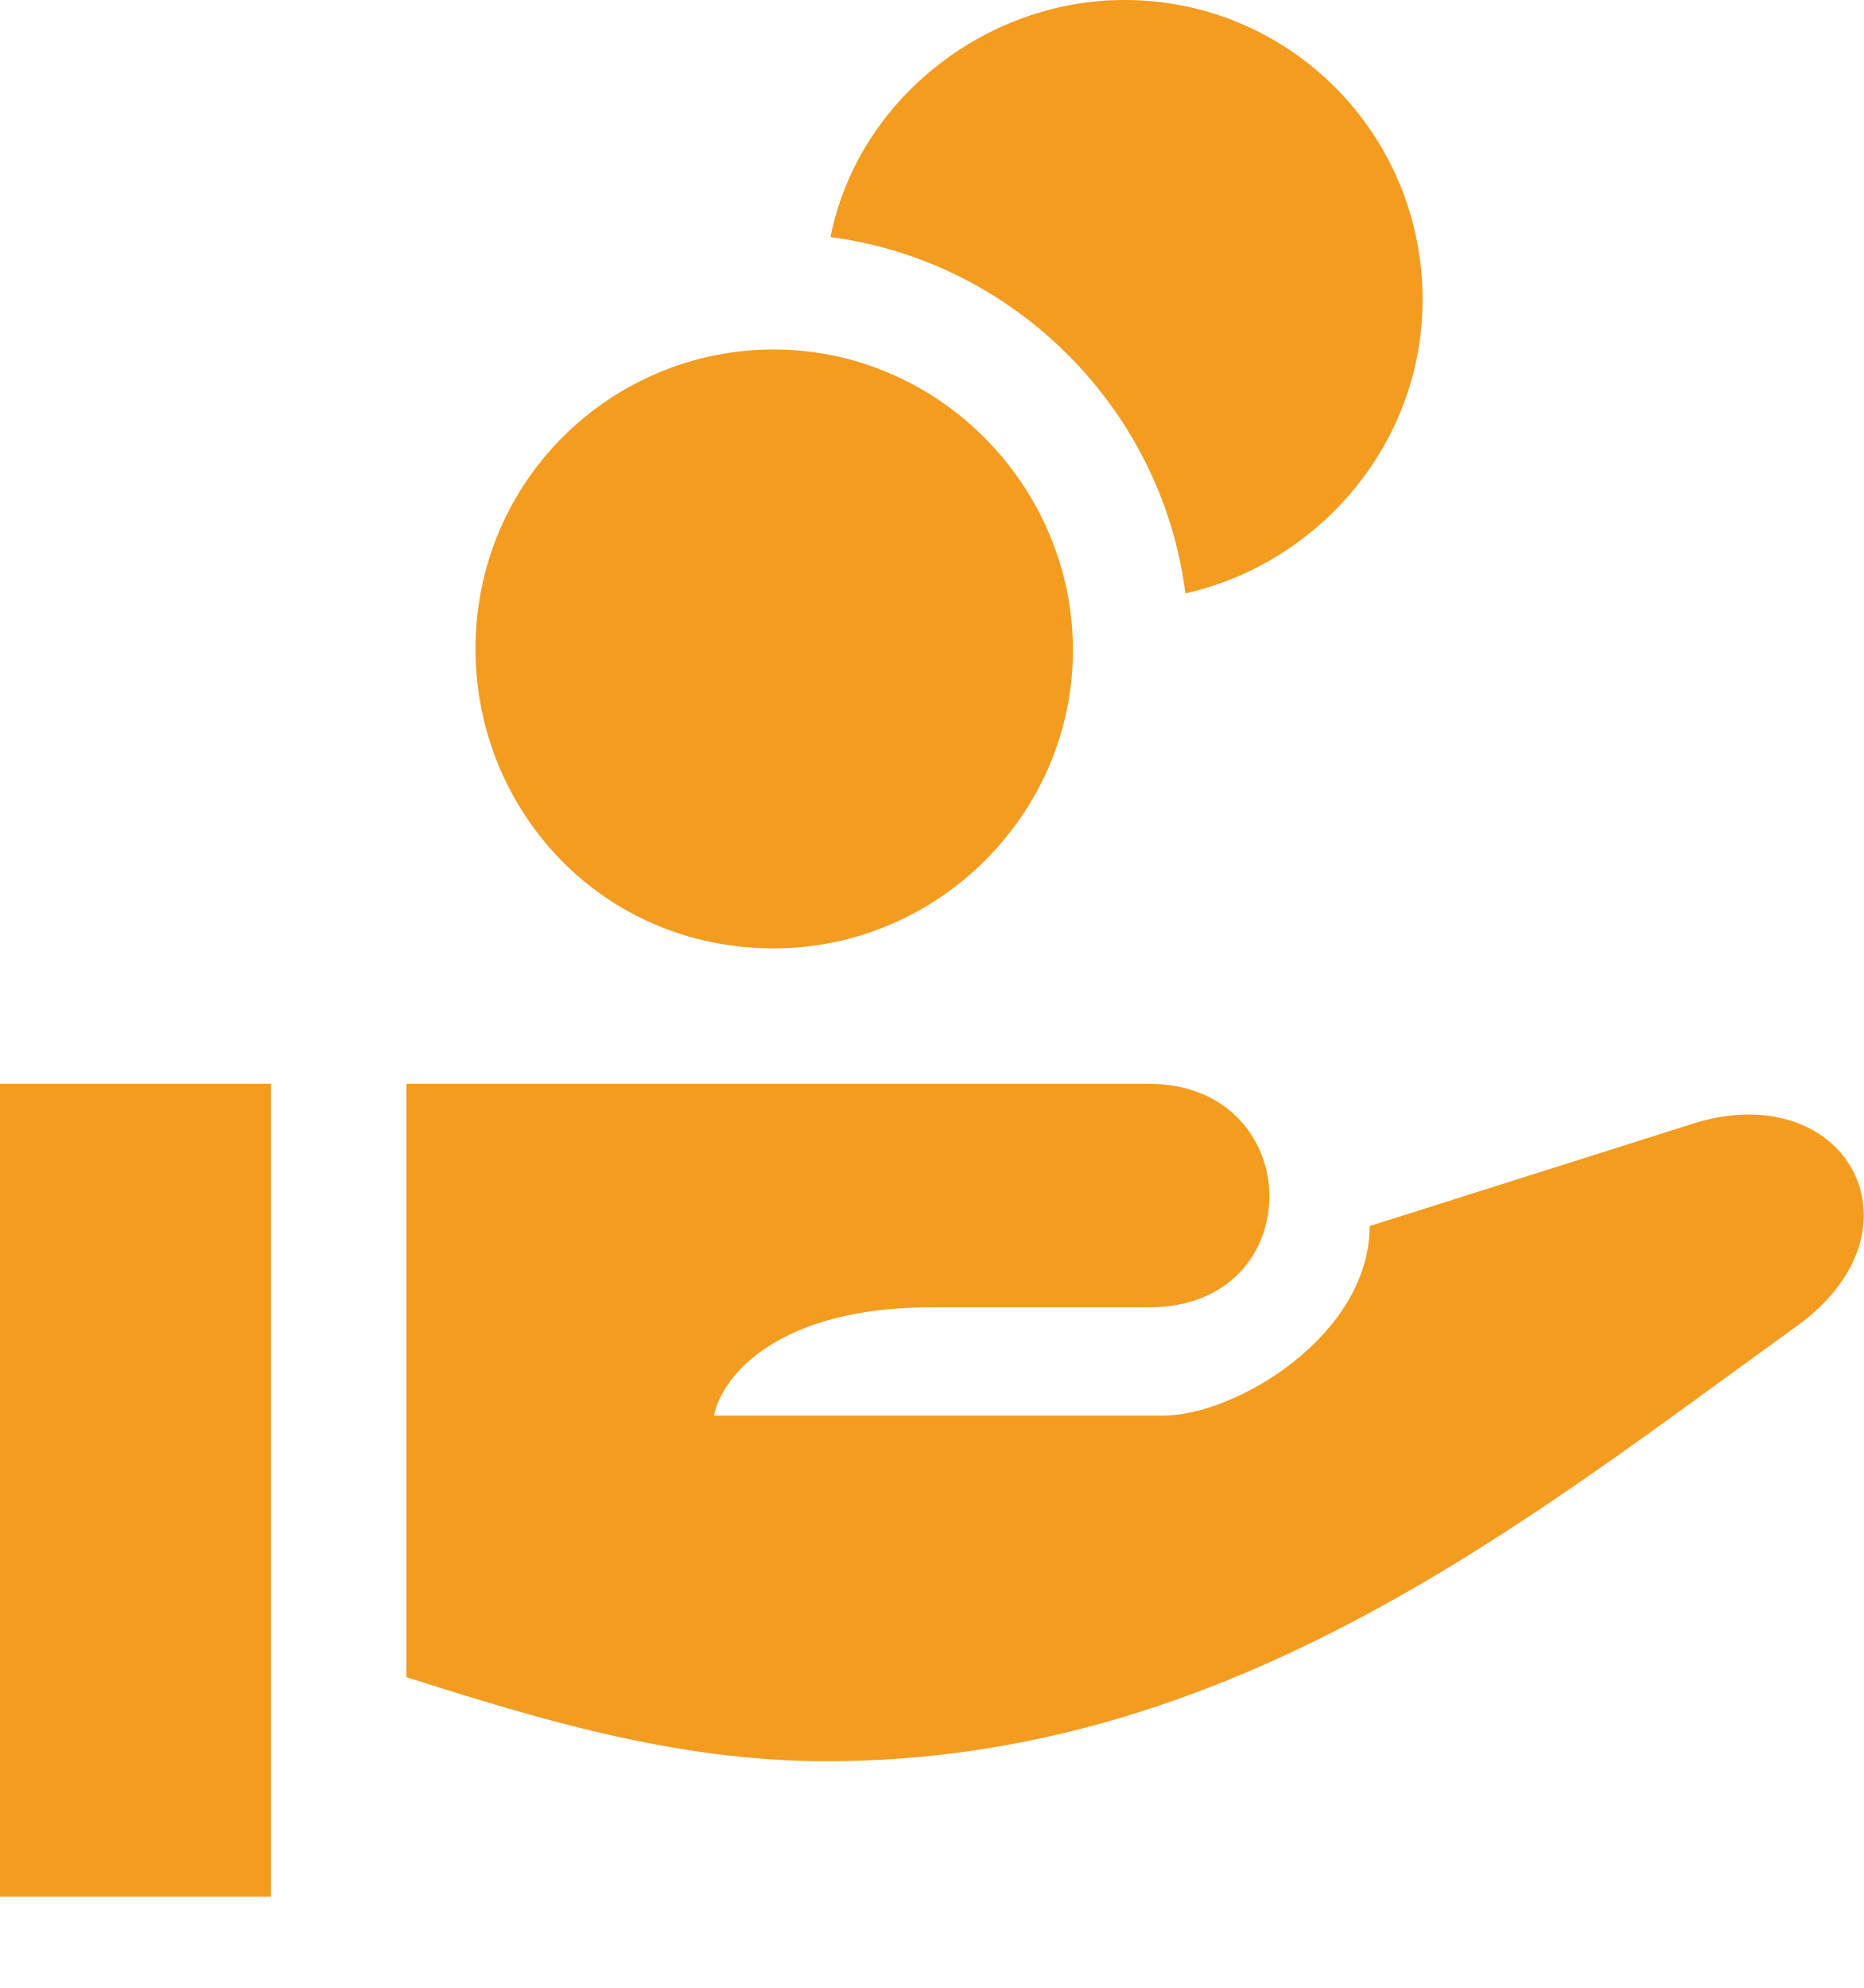
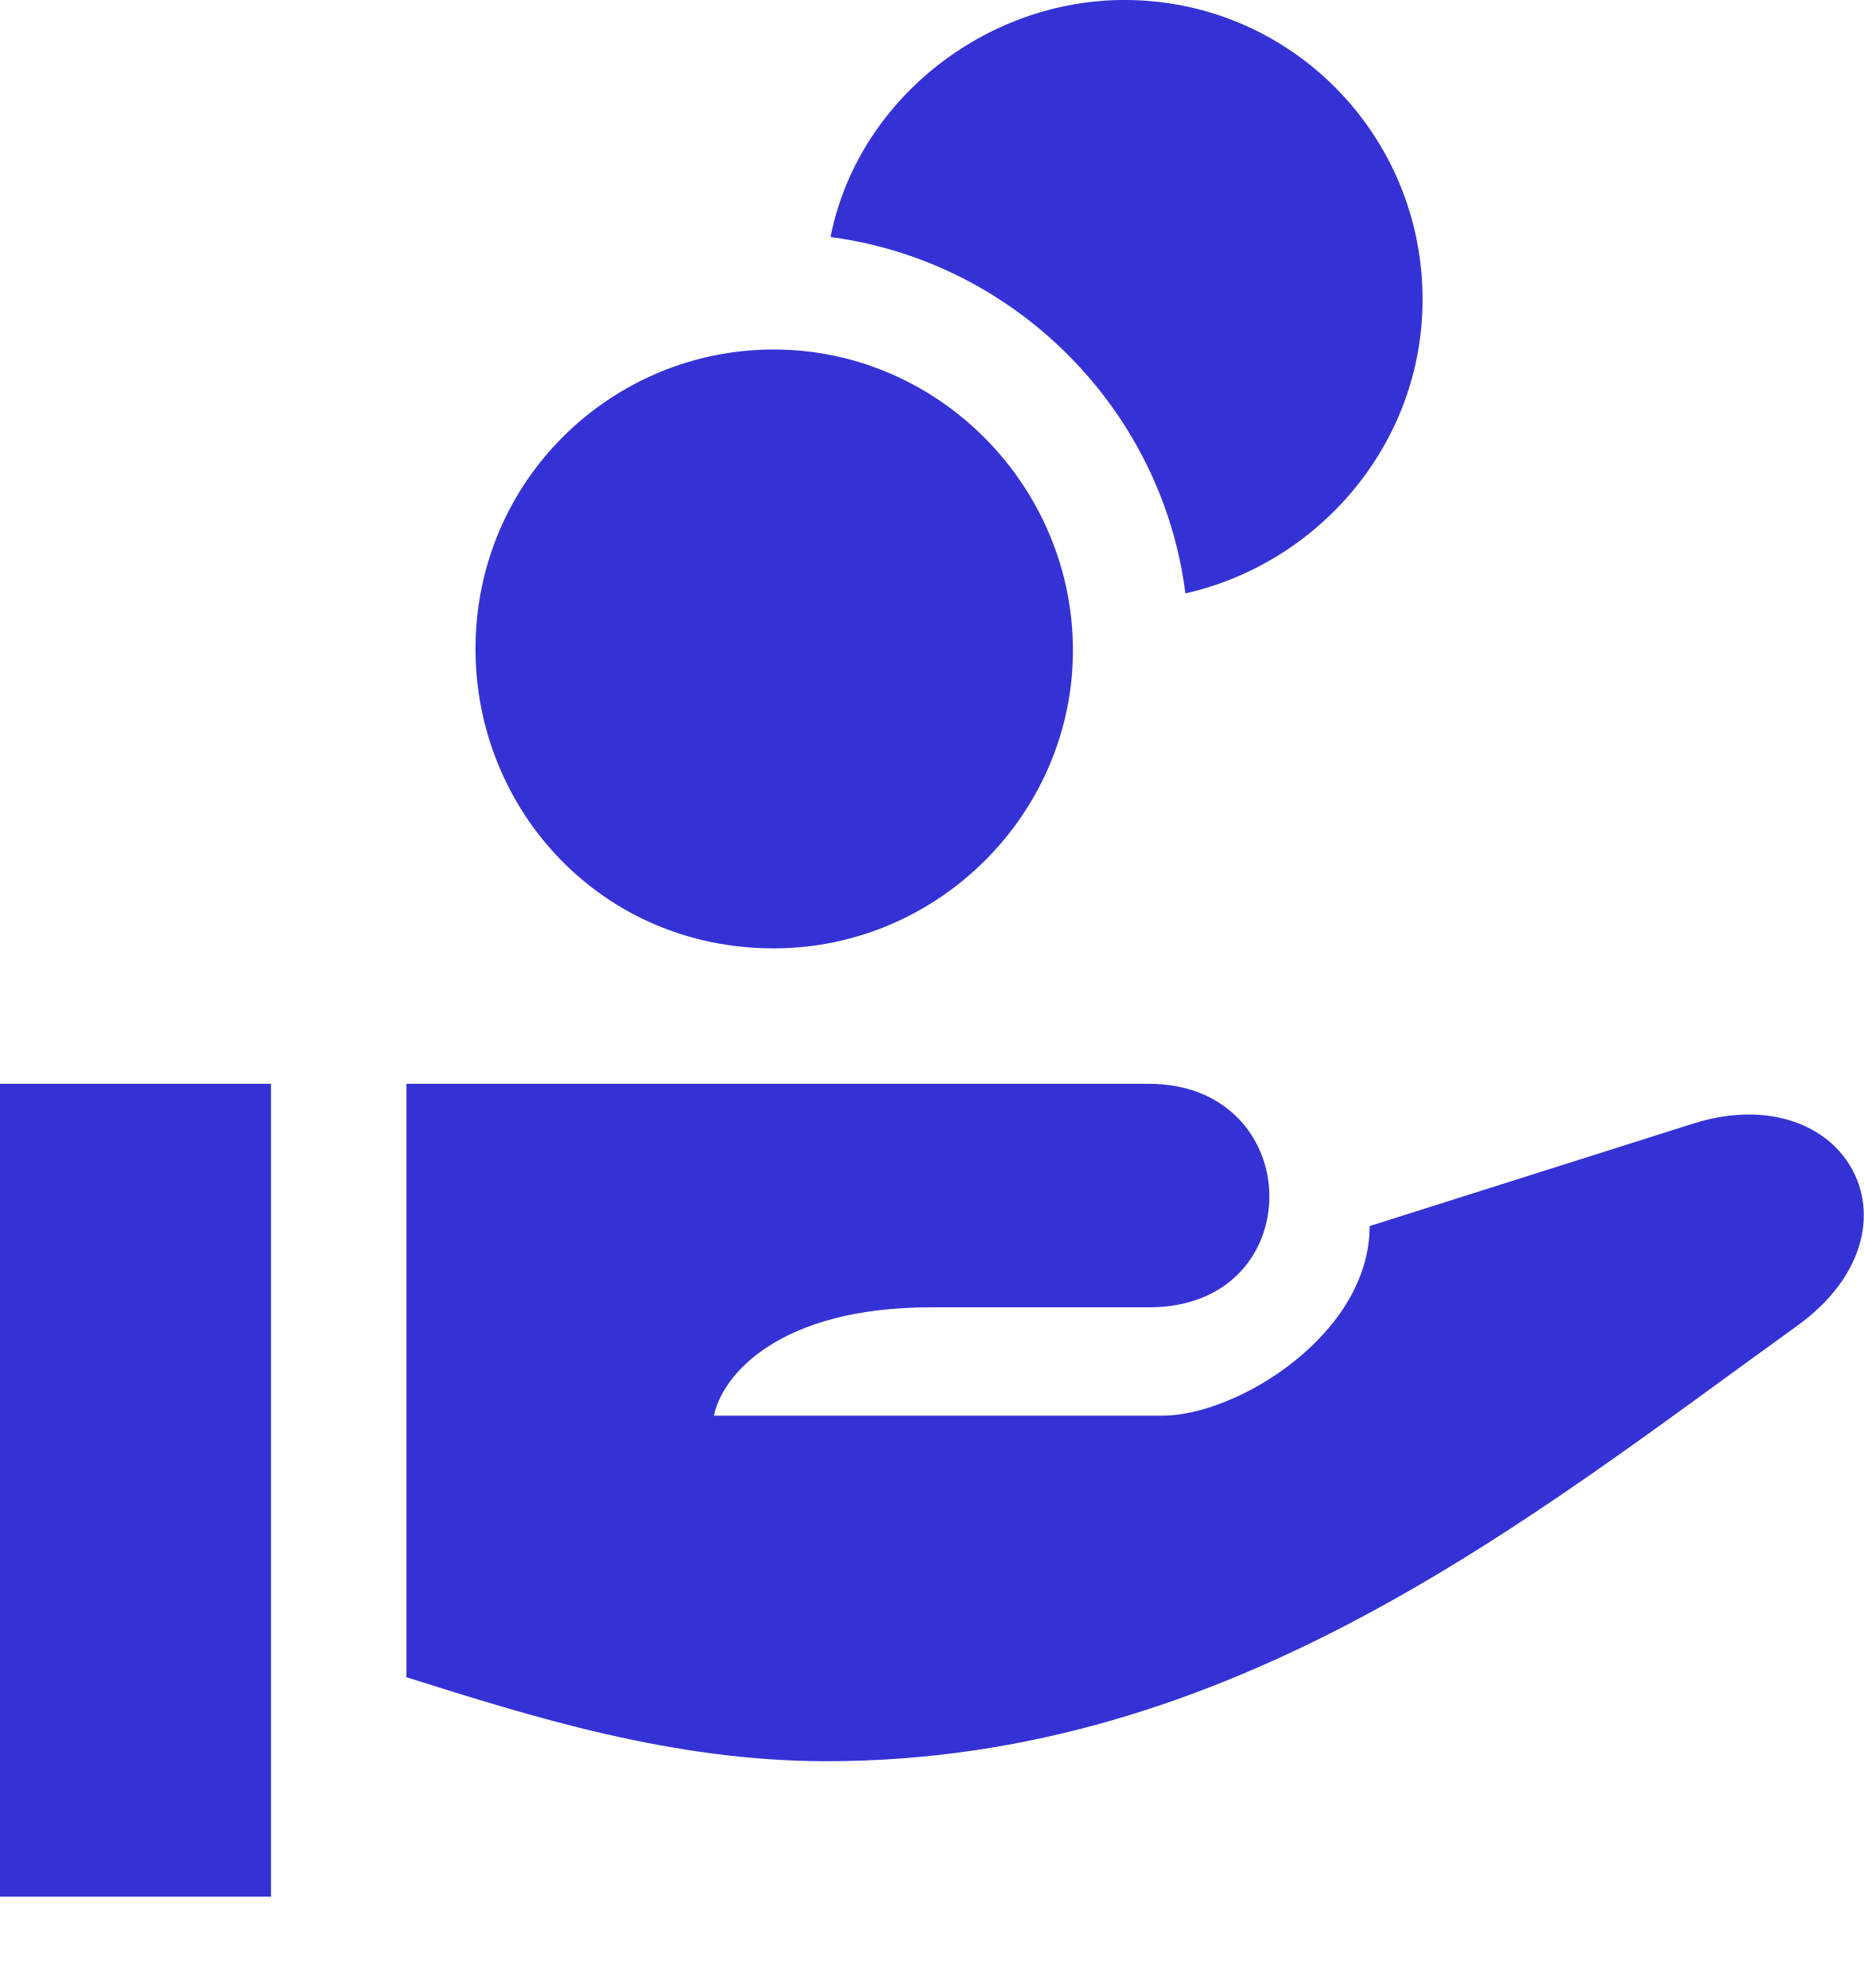
<svg xmlns="http://www.w3.org/2000/svg" width="15px" height="16px" viewBox="0 0 15 16" version="1.1">
  <g id="Screen-1280" stroke="none" stroke-width="1" fill="none" fill-rule="evenodd">
-     <g id="Jobs" transform="translate(-337, -402)" fill-rule="nonzero" fill="#F49C20">
+     <g id="Jobs" transform="translate(-337, -402)" fill-rule="nonzero" fill="#3532d5">
      <g id="Job-cell" transform="translate(328, 241)">
        <path d="M18.54,171.489 C19.609,171.729 20.449,172.688 20.449,173.855 C20.449,175.185 19.38,176.265 18.05,176.265 C16.927,176.265 15.902,175.458 15.684,174.357 C17.178,174.16 18.355,172.961 18.54,171.489 Z M15.226,168.632 C16.556,168.632 17.635,169.723 17.635,171.031 C17.635,172.35 16.556,173.452 15.226,173.452 C13.928,173.452 12.827,172.405 12.827,171.042 C12.827,169.745 13.841,168.632 15.226,168.632 Z M9,167.542 L9,161 L11.181,161 L11.181,167.542 L9,167.542 Z M12.271,167.542 L12.271,162.766 C13.274,162.45 14.408,162.09 15.651,162.09 C18.933,162.09 21.321,164.053 23.458,165.59 C24.036,166.005 24.112,166.55 23.872,166.91 C23.665,167.226 23.207,167.4 22.64,167.226 L20.023,166.397 C20.023,165.525 18.955,164.871 18.355,164.871 L14.746,164.871 C14.812,165.198 15.269,165.743 16.491,165.743 L18.246,165.743 C18.9,165.743 19.216,166.19 19.216,166.637 C19.216,167.084 18.889,167.542 18.246,167.542 L12.271,167.542 Z" id="Paid-icon" transform="translate(16.5, 168.6324) scale(-1, 1) rotate(-180) translate(-16.5, -168.6324) " />
      </g>
    </g>
  </g>
</svg>
